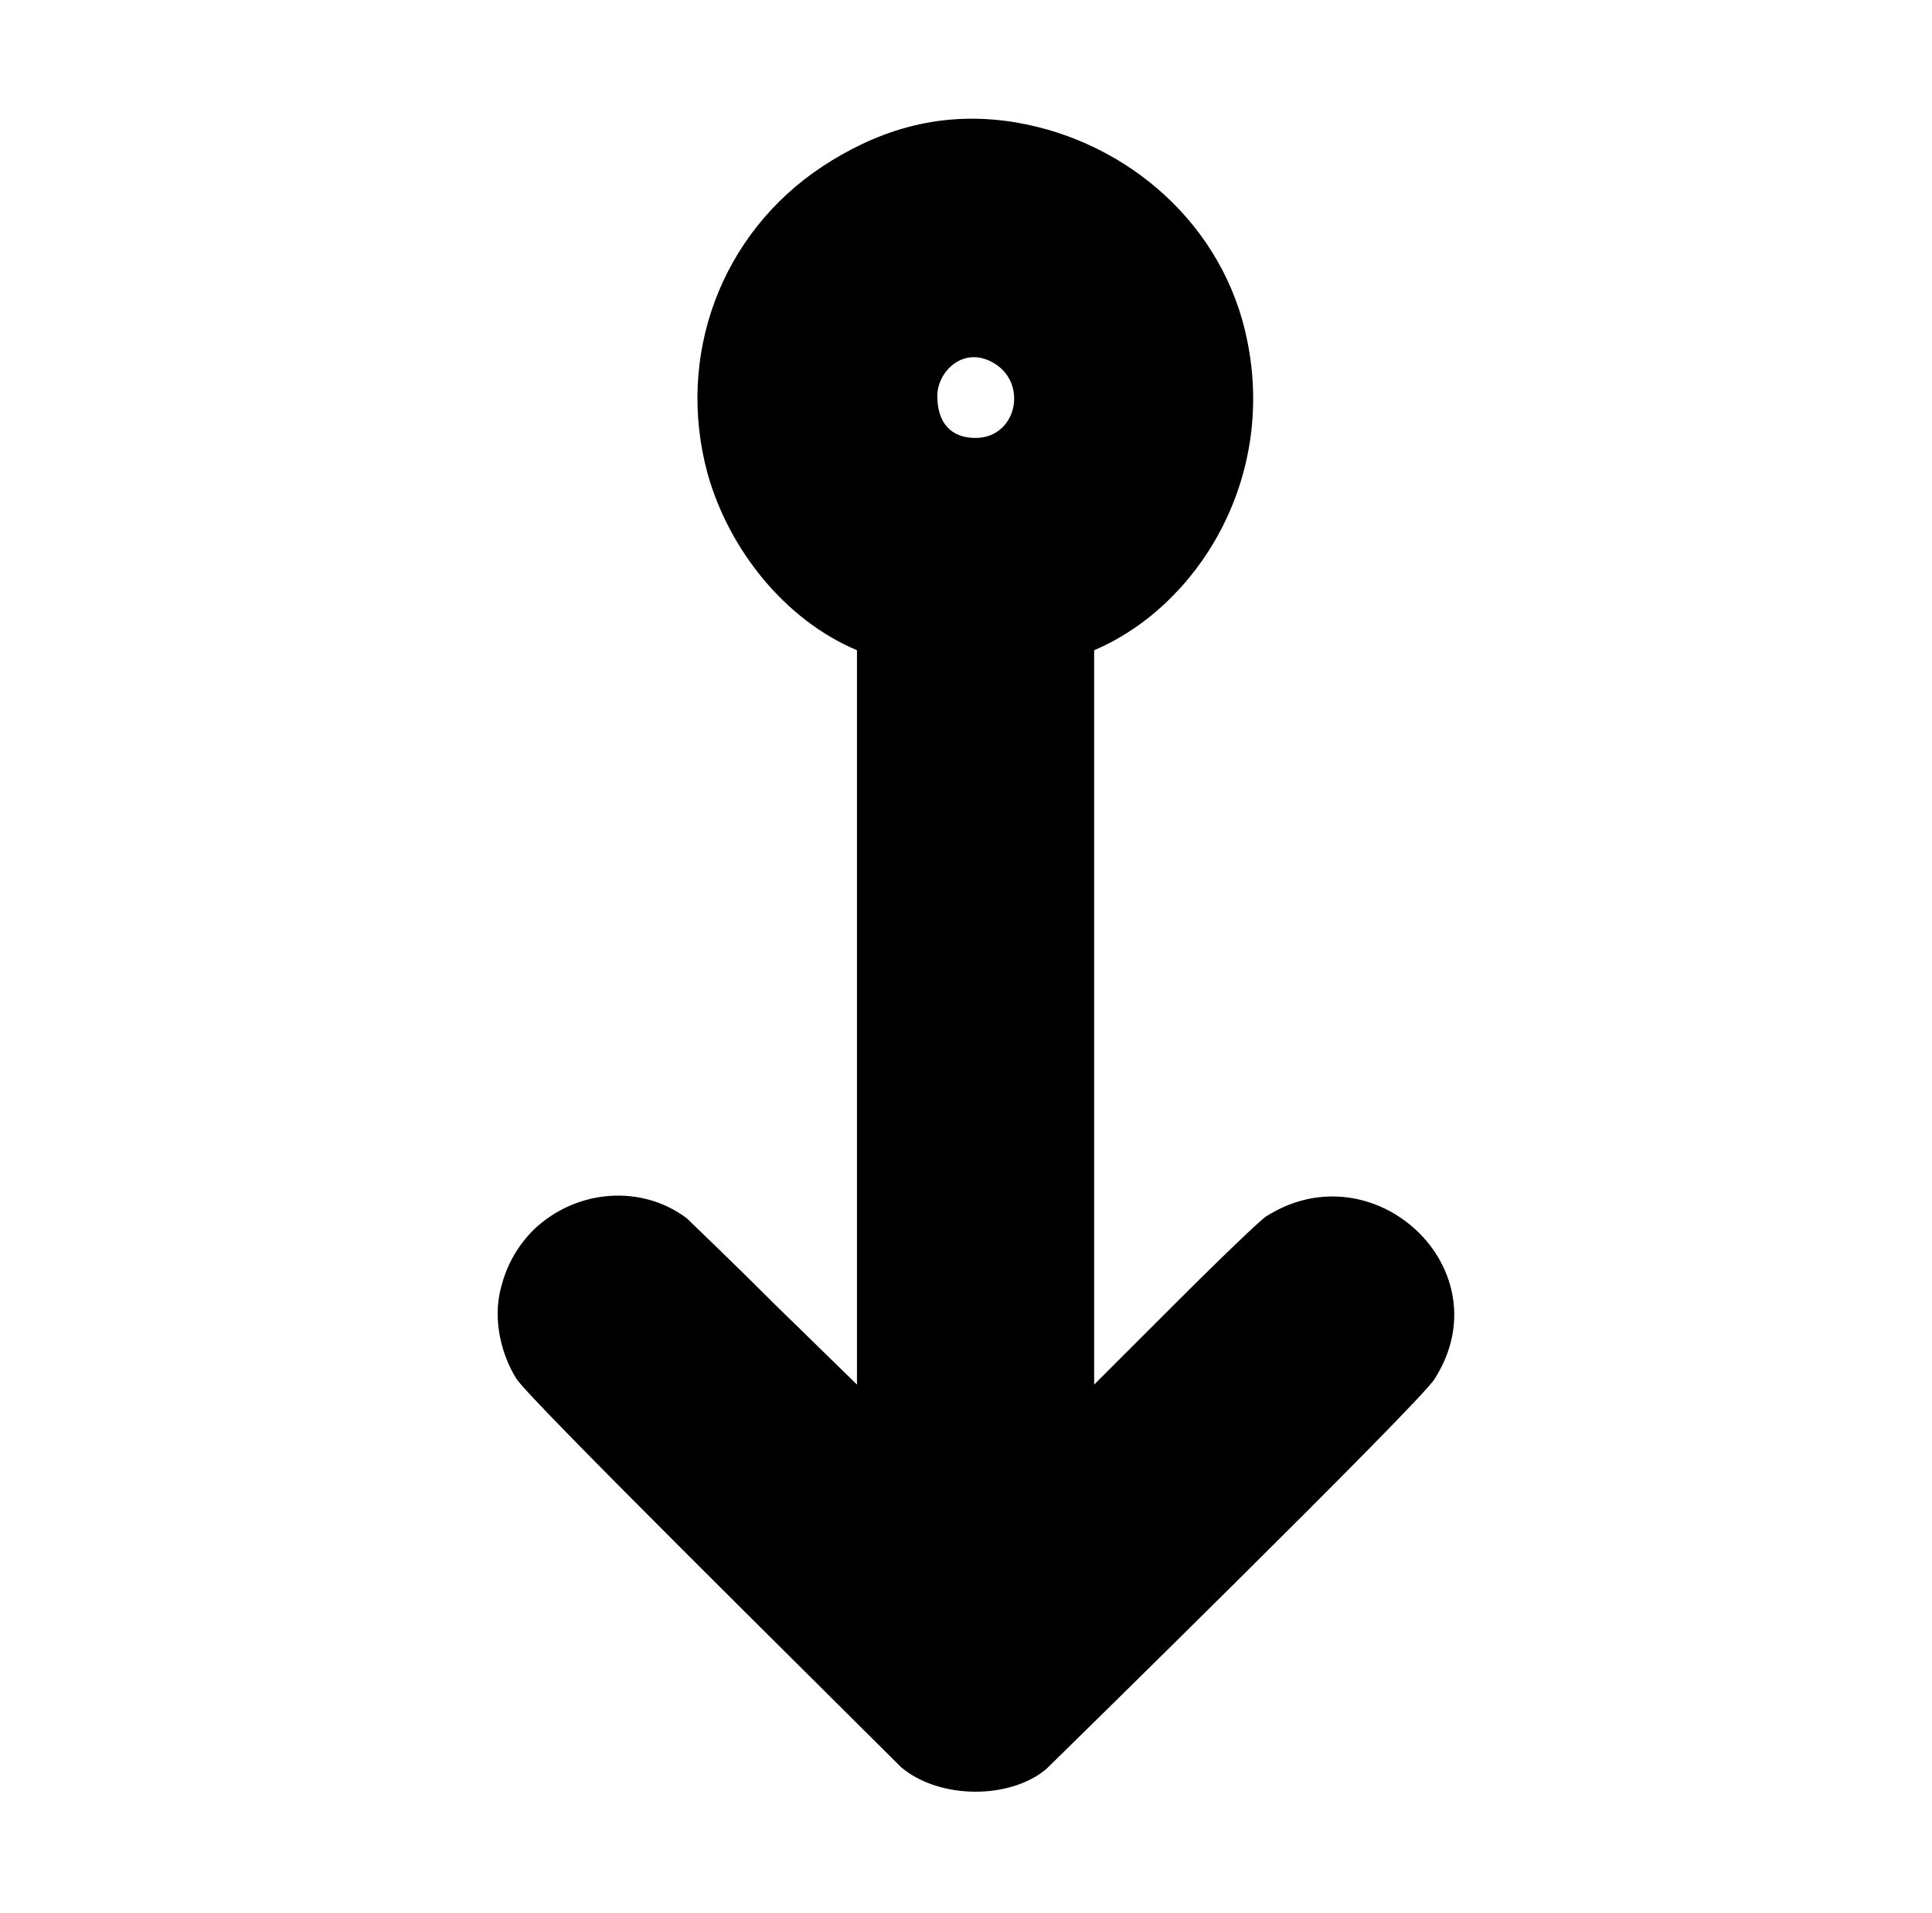
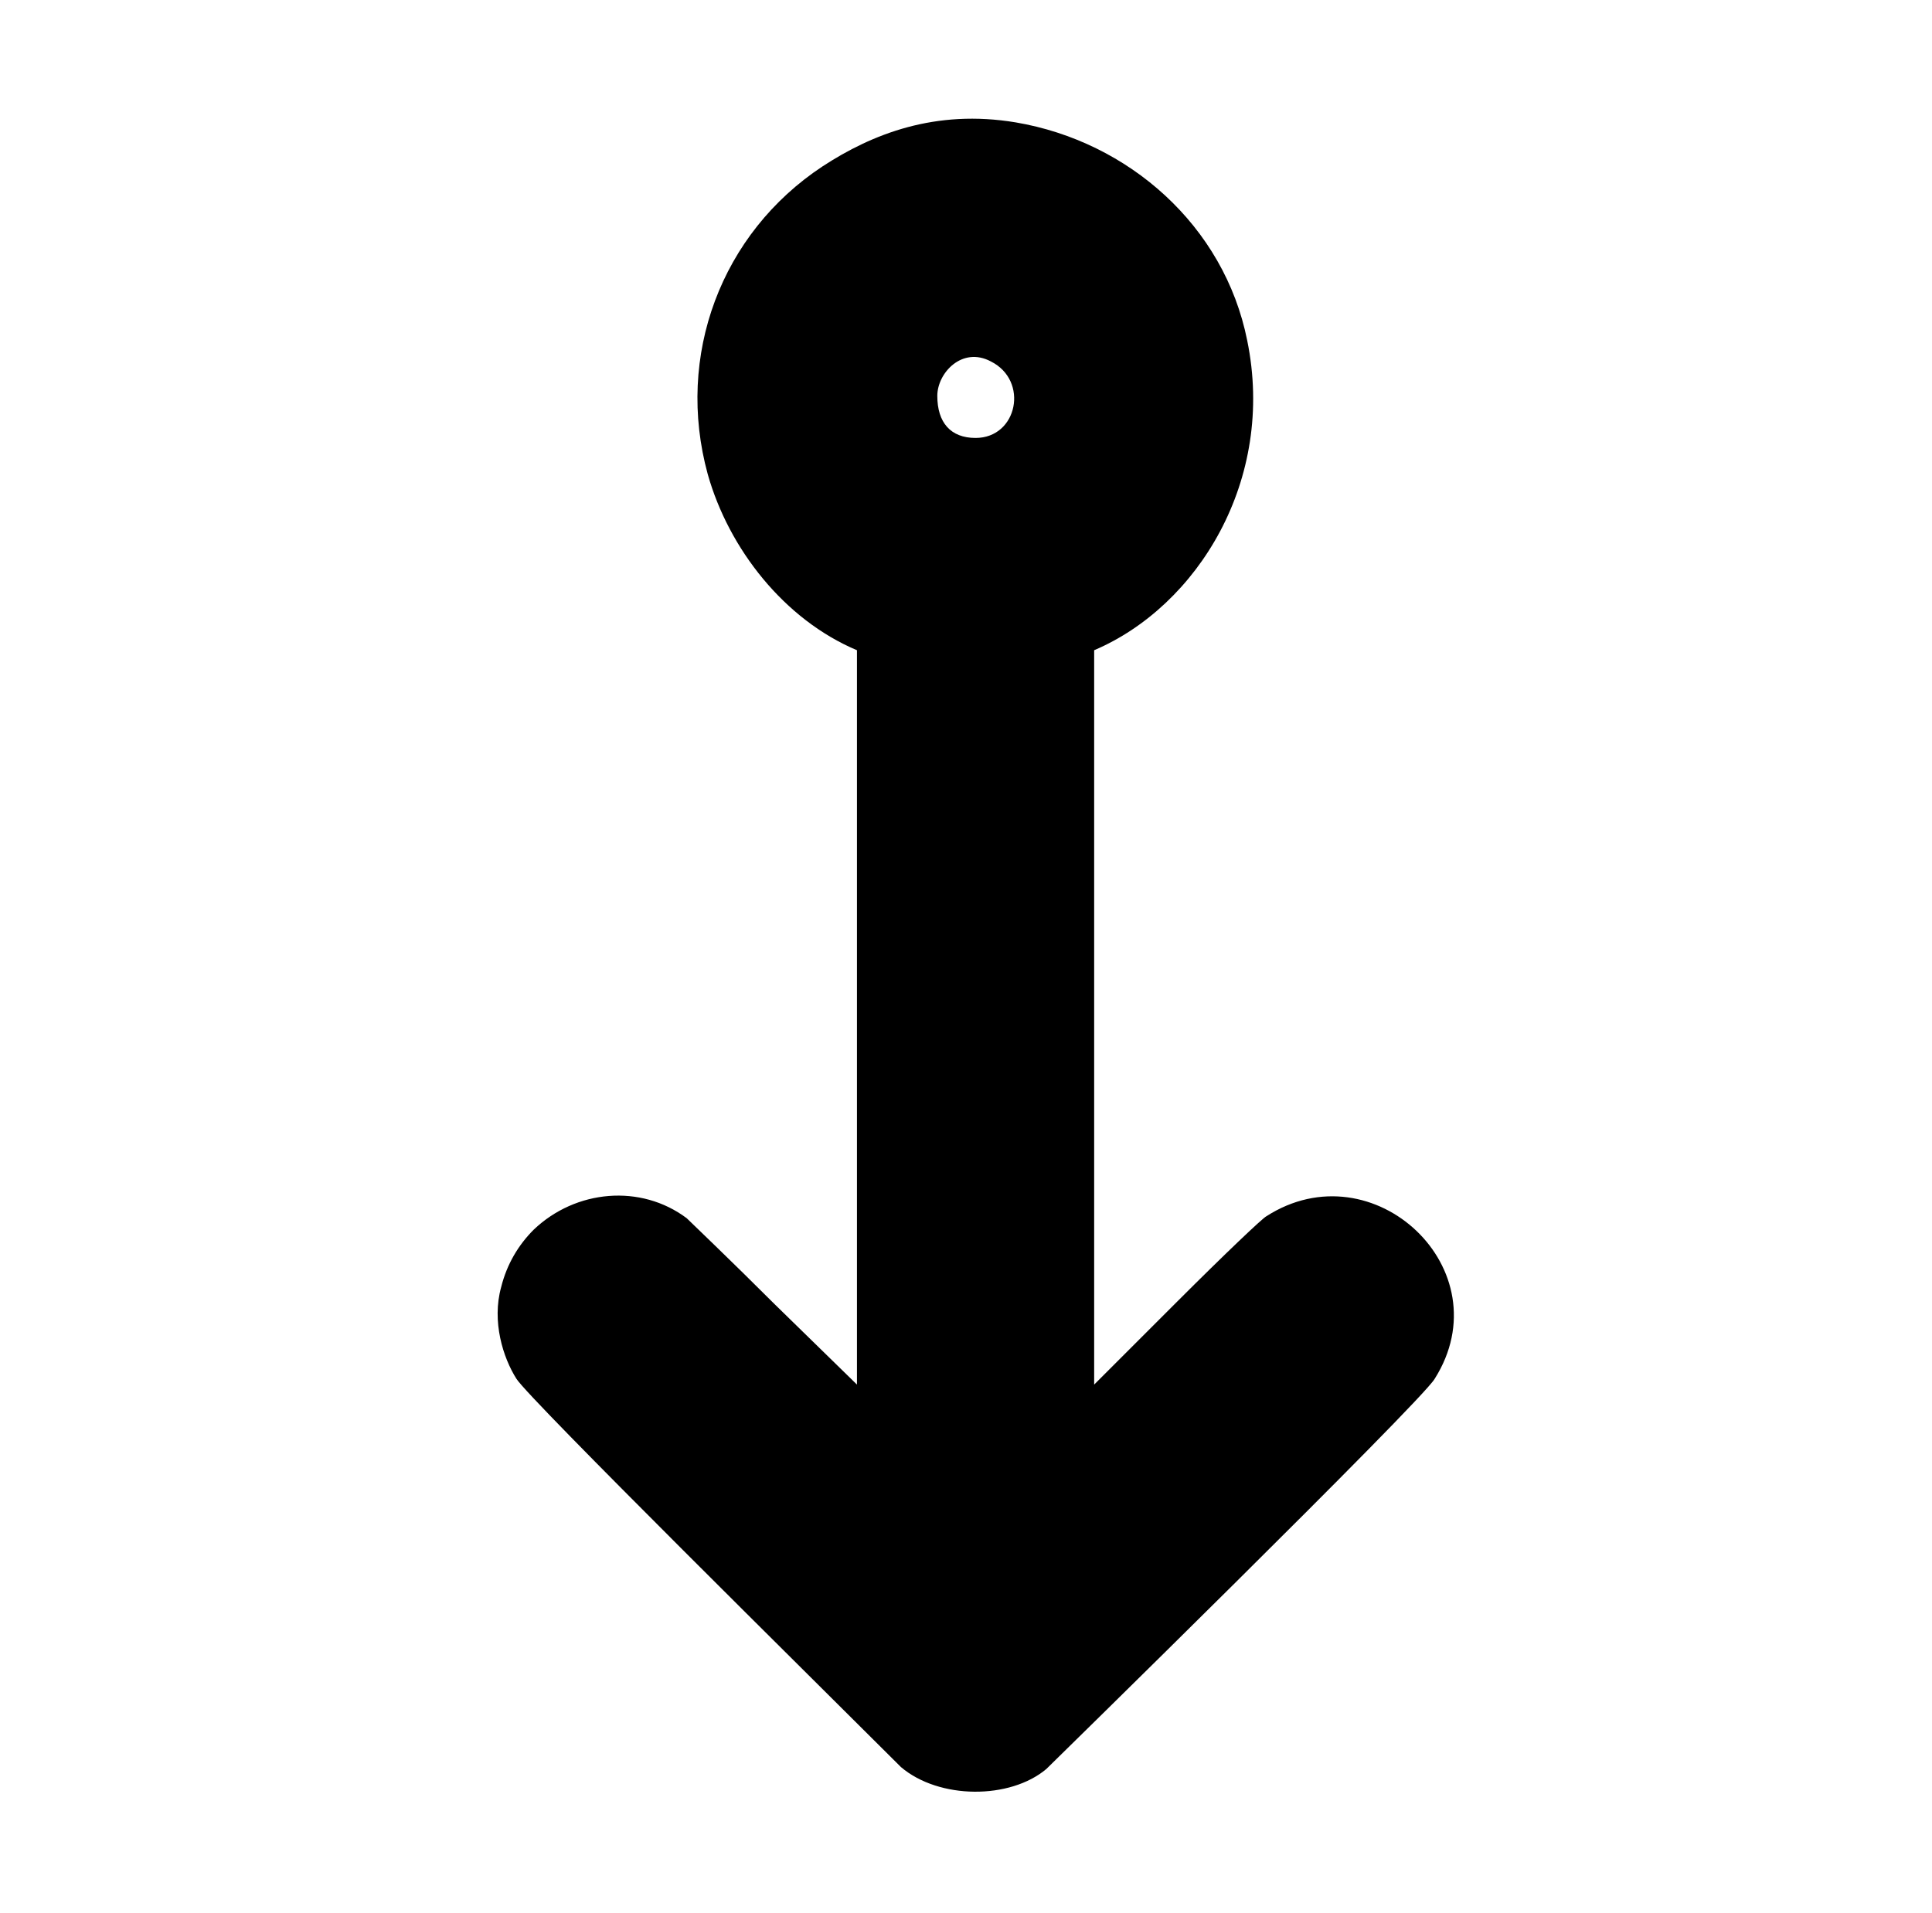
<svg xmlns="http://www.w3.org/2000/svg" version="1.1" viewBox="-10 0 1010 1000">
  <g transform="matrix(1 0 0 -1 0 800)">
-     <path fill="currentColor" d="M420 713c26 17 59 30 101 23c59 -10 109 -54 121 -114c15 -73 -26 -139 -80 -162v-384l43 43c26 26 45 44 47 45c56.325 35.718 124.424 -27.762 88 -85c-7 -12 -203 -204 -203 -204c-19 -16 -56 -16 -76 1c-43 43 -194 192 -201 203s-13 30 -8 48c3 12 9 22 17 30 c22 21 56 24 80 6c2 -2 23 -22 46 -45l43 -42v384c-38 16 -67 53 -78 92c-17 62 7 126 60 161zM508 611c-15.199 7.6 -28 -5.731 -28 -18c0 -14 7 -22 20 -22c22 0 28 30 8 40z" />
+     <path fill="currentColor" d="M420 713c26 17 59 30 101 23c59 -10 109 -54 121 -114c15 -73 -26 -139 -80 -162v-384l43 43c26 26 45 44 47 45c56 36 124 -28 88 -85c-7 -12 -203 -204 -203 -204c-19 -16 -56 -16 -76 1c-43 43 -194 192 -201 203s-13 30 -8 48c3 12 9 22 17 30c22 21 56 24 80 6 c2 -2 23 -22 46 -45l43 -42v384c-38 16 -67 53 -78 92c-17 62 7 126 60 161zM508 611c-15 8 -28 -6 -28 -18c0 -14 7 -22 20 -22c22 0 28 30 8 40z" />
  </g>
</svg>
